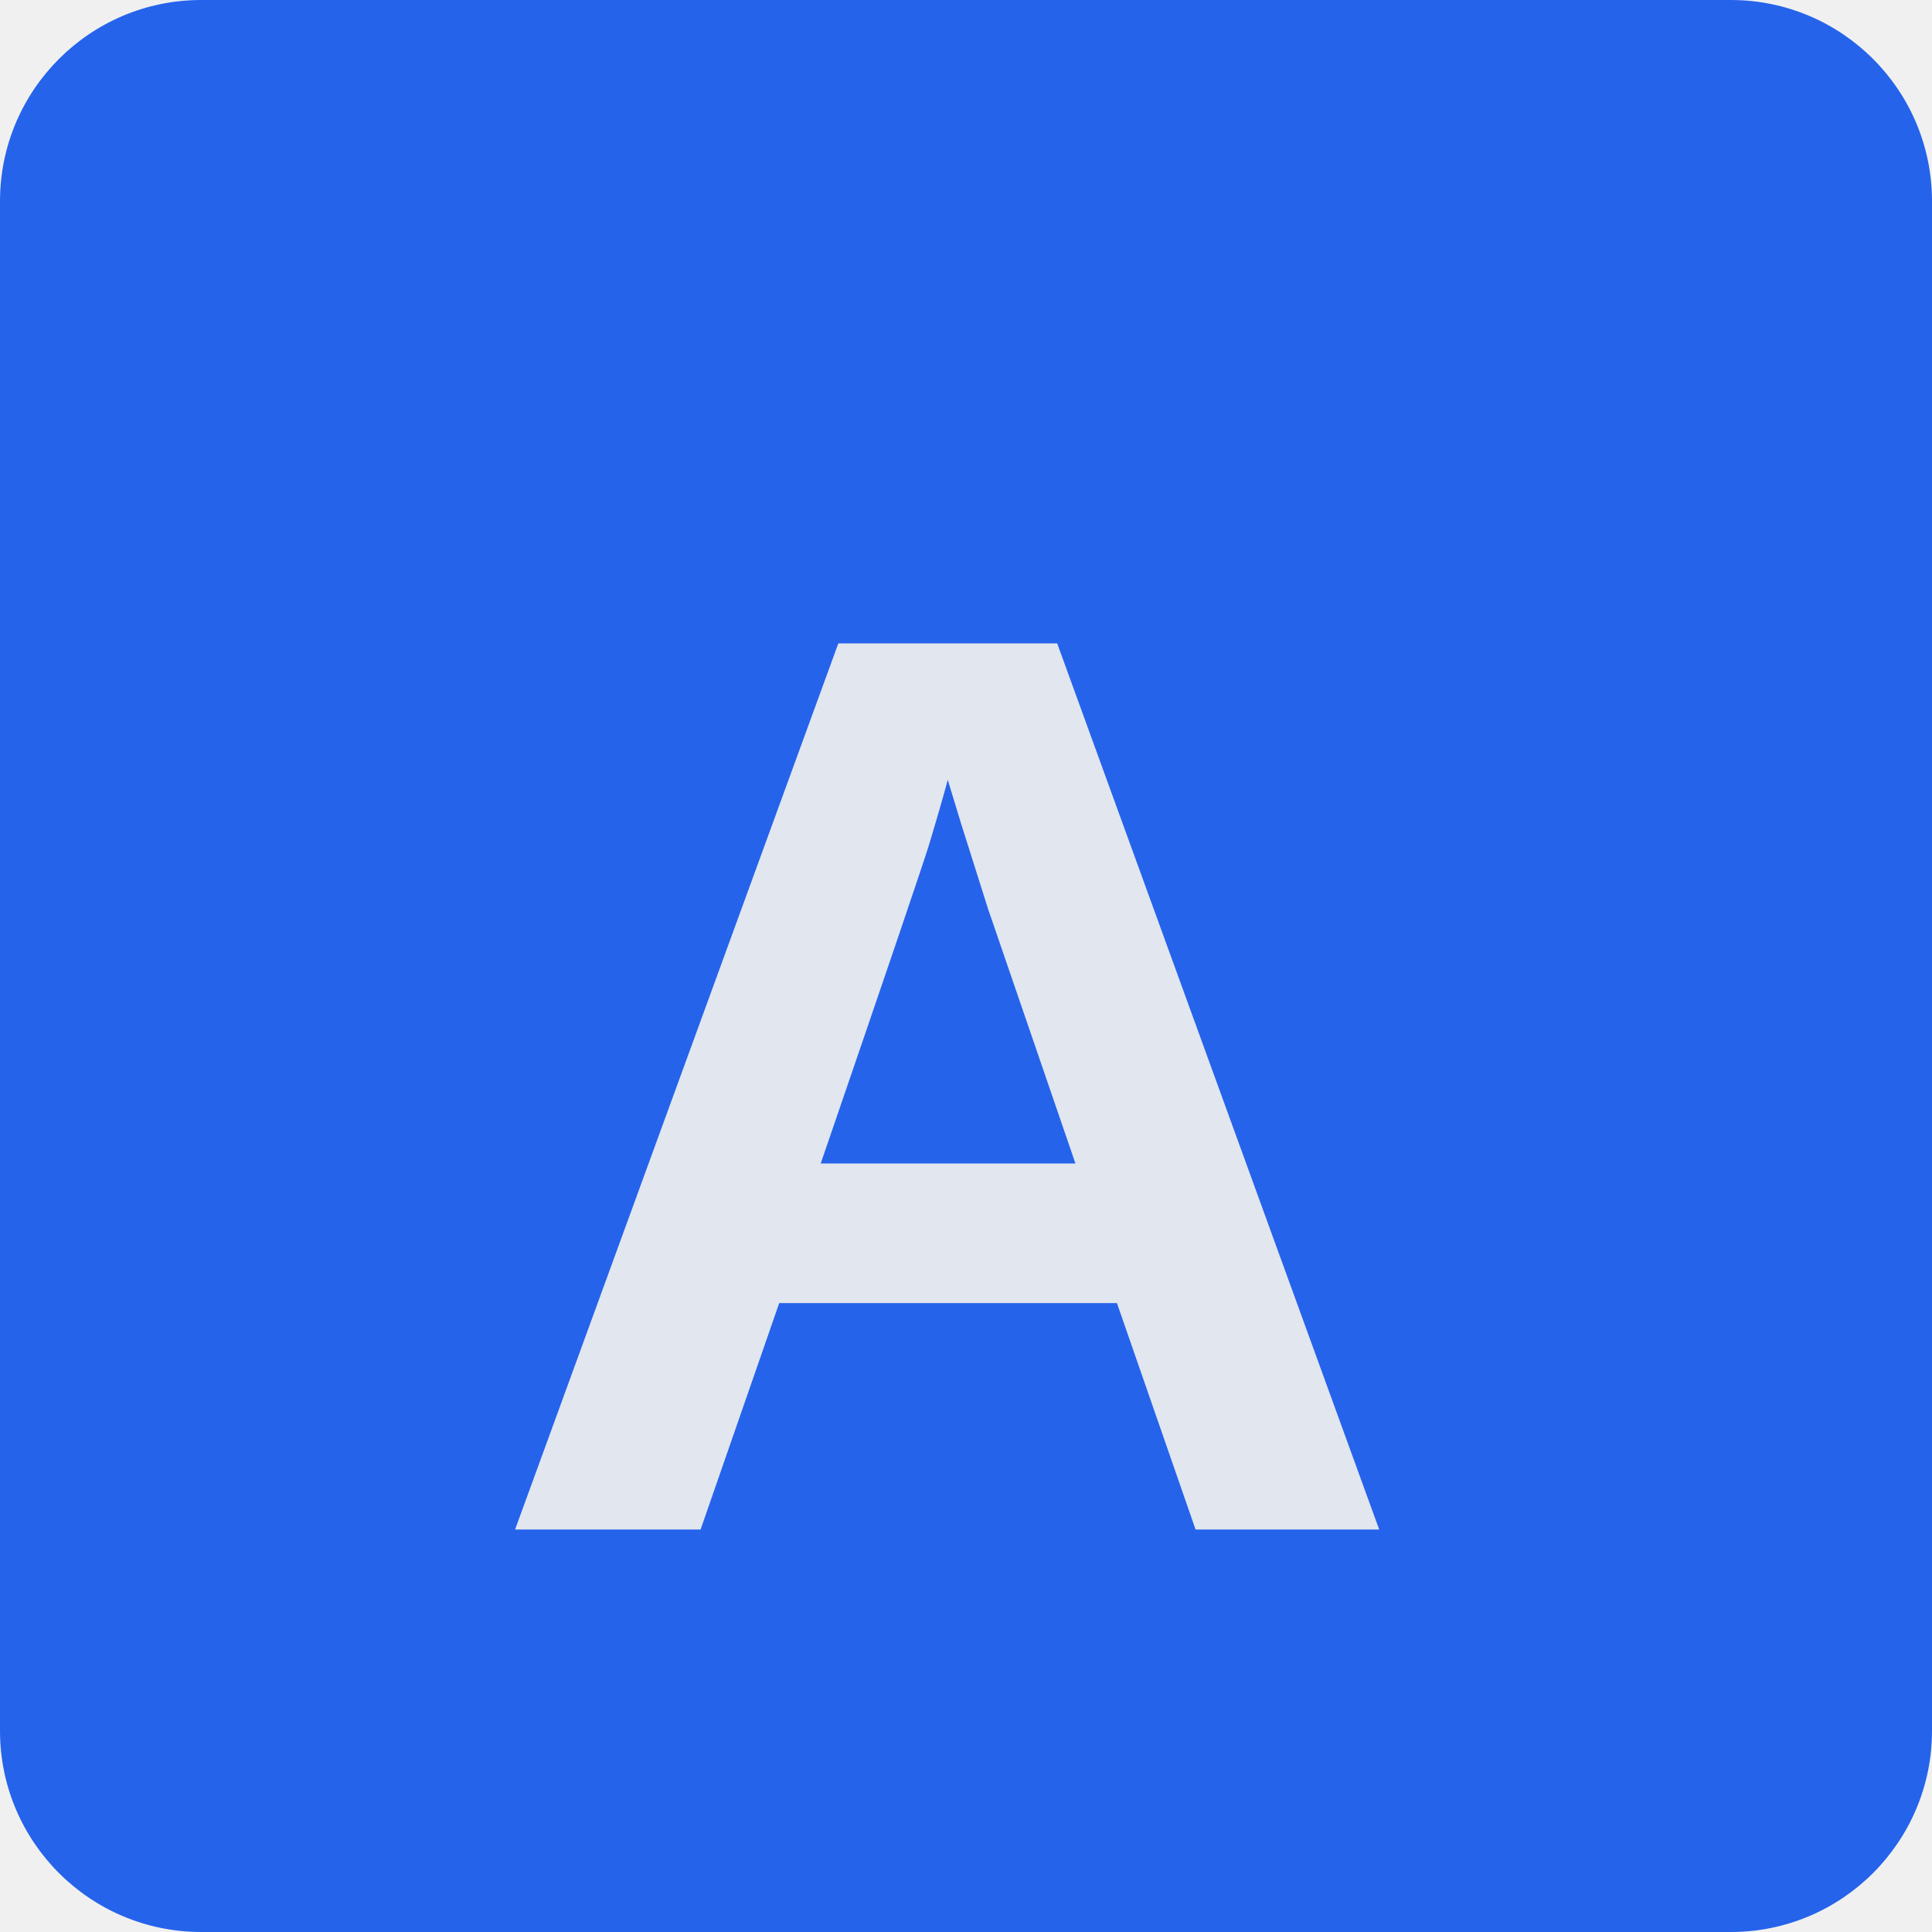
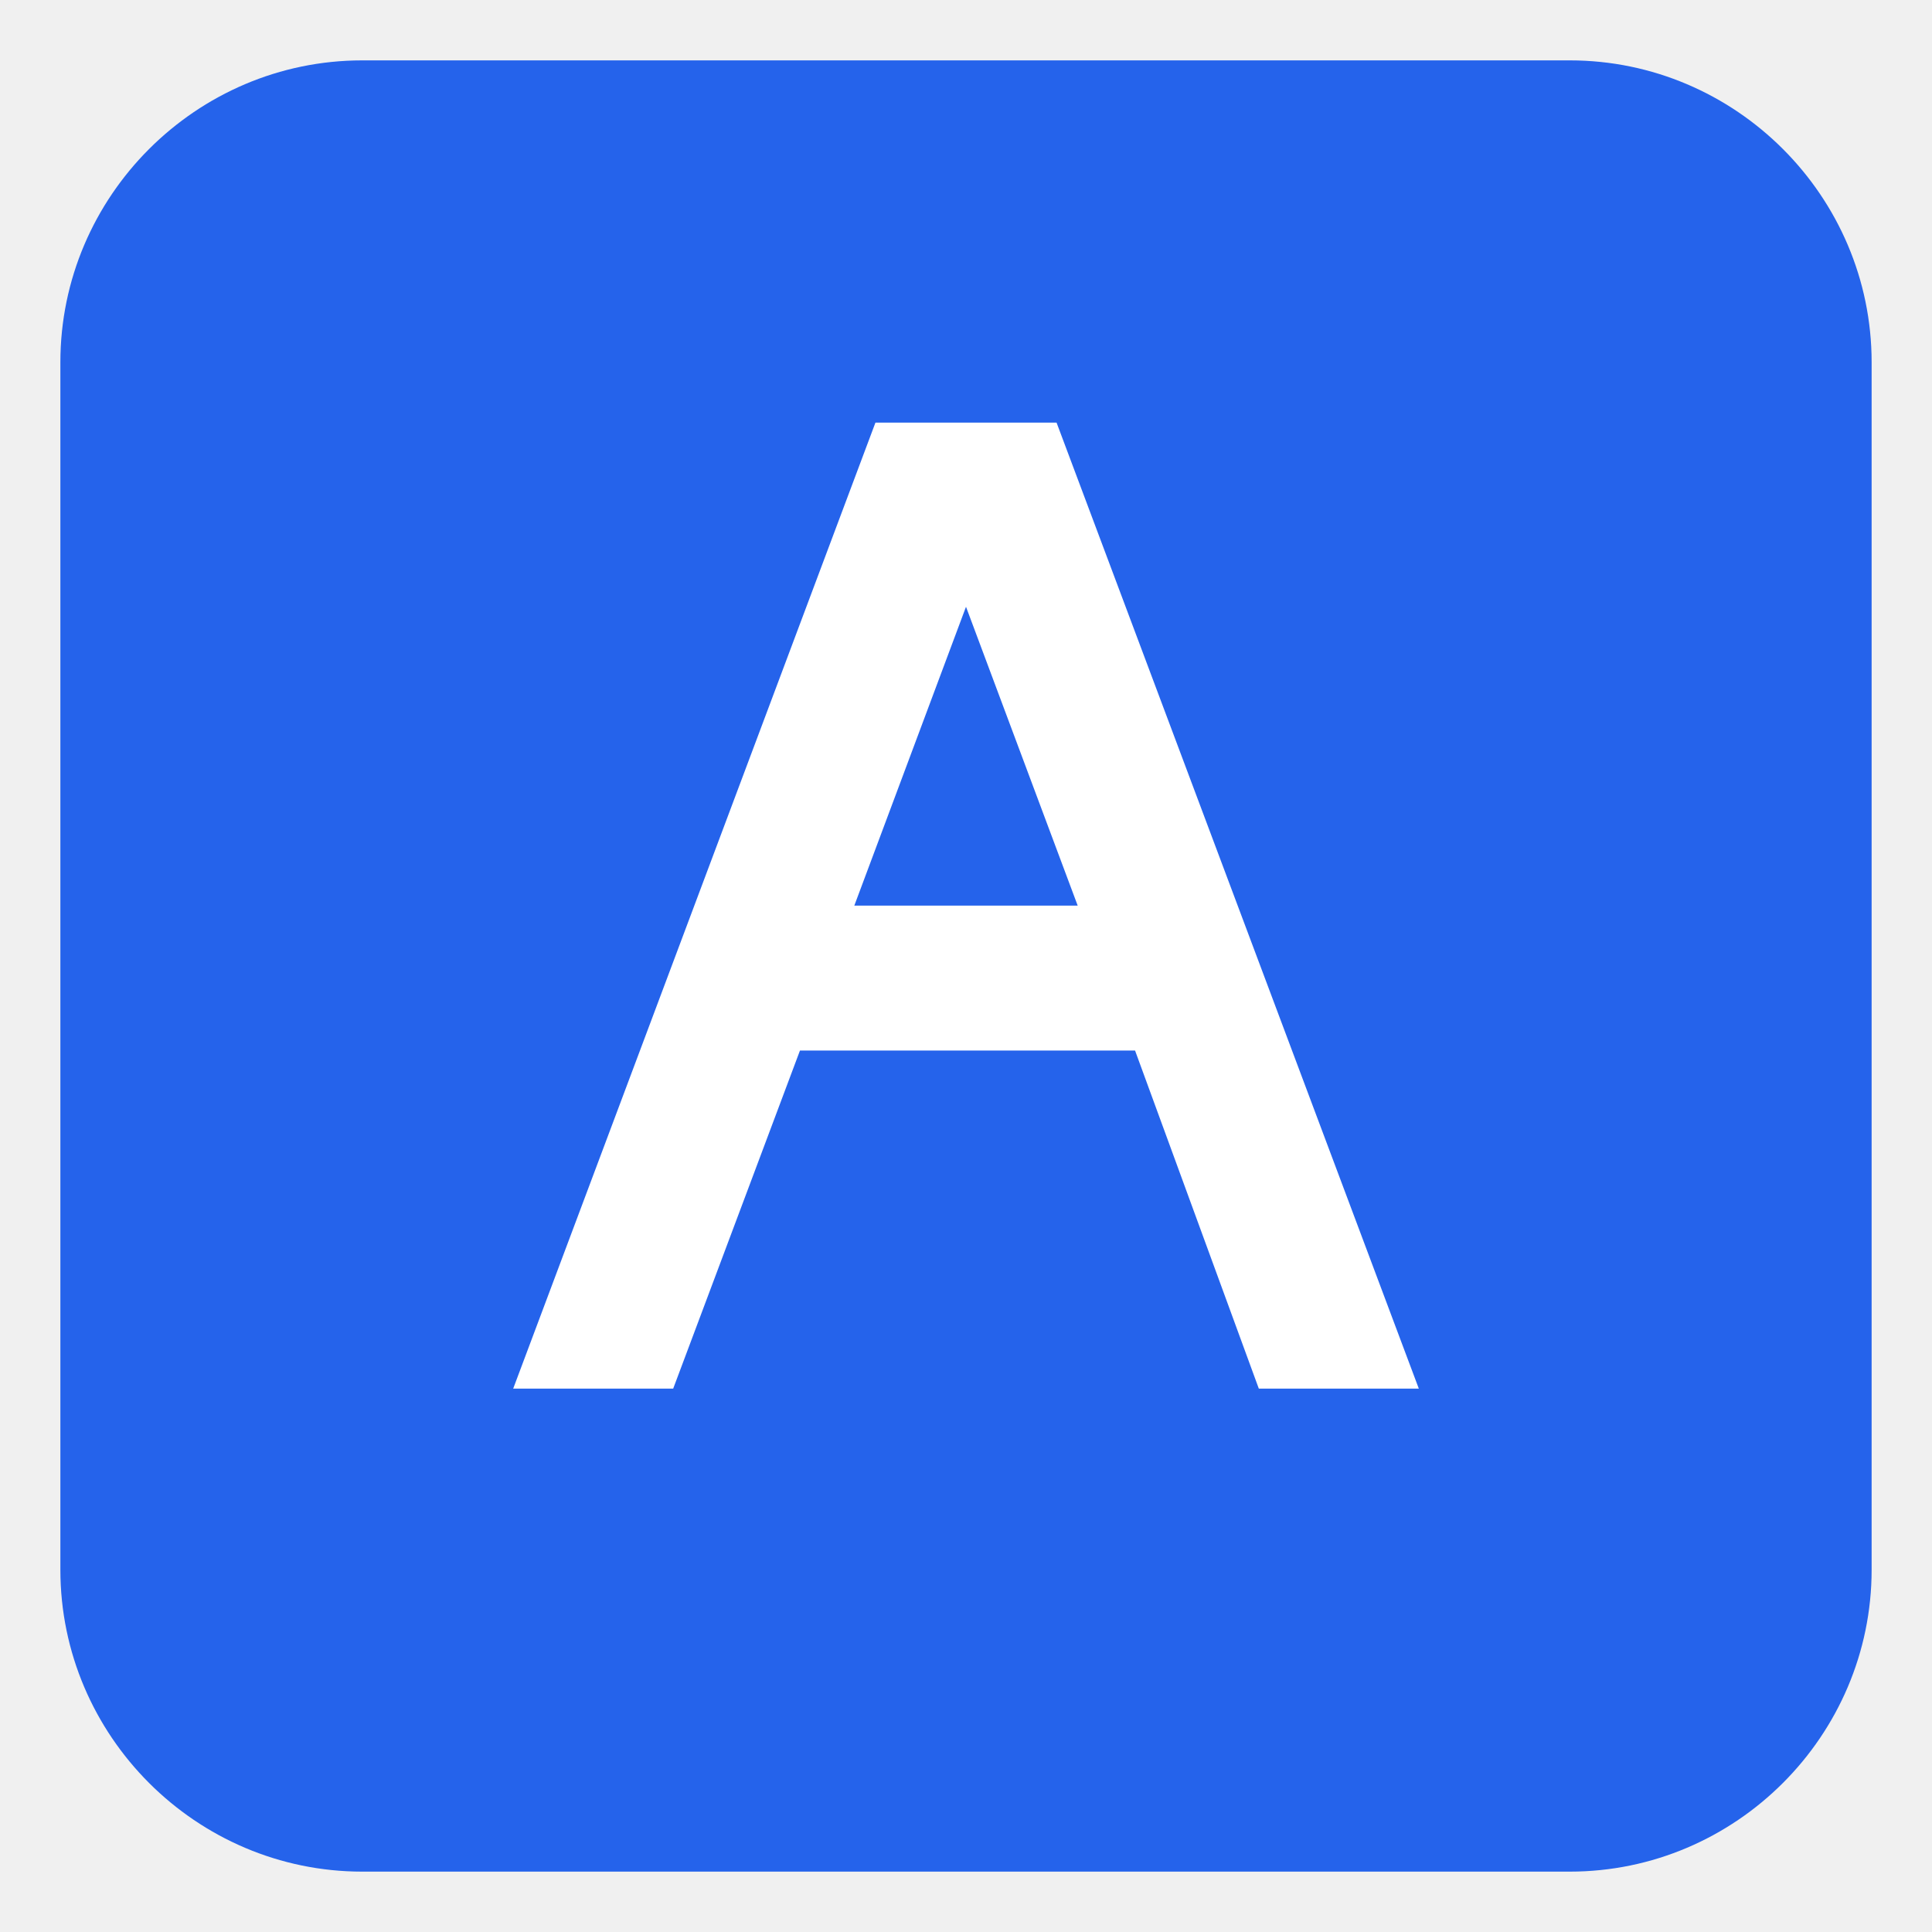
- <svg xmlns="http://www.w3.org/2000/svg" width="48" height="48" viewBox="0 0 48 48" fill="none">
-   <rect width="48" height="48" rx="5" fill="#2563eb" />
-   <text x="12" y="38" font-family="Arial" font-size="32" fill="#eeee" stroke="#0000" font-weight="bold">A</text>
+ <svg xmlns="http://www.w3.org/2000/svg" width="800px" height="800px" viewBox="0 0 64 64" aria-hidden="true" role="img" class="iconify iconify--emojione" preserveAspectRatio="xMidYMid meet">
+   <path d="M62 52c0 5.5-4.5 10-10 10H12C6.5 62 2 57.5 2 52V12C2 6.5 6.5 2 12 2h40c5.5 0 10 4.5 10 10v40z" fill="#2563eb" />
+   <path d="M41.7 46H47L35 14h-6L17 46h5.3l4.2-11.2h11.1L41.7 46zM28.3 30l3.7-9.9l3.7 9.9h-7.4z" fill="#ffffff" />
</svg>
